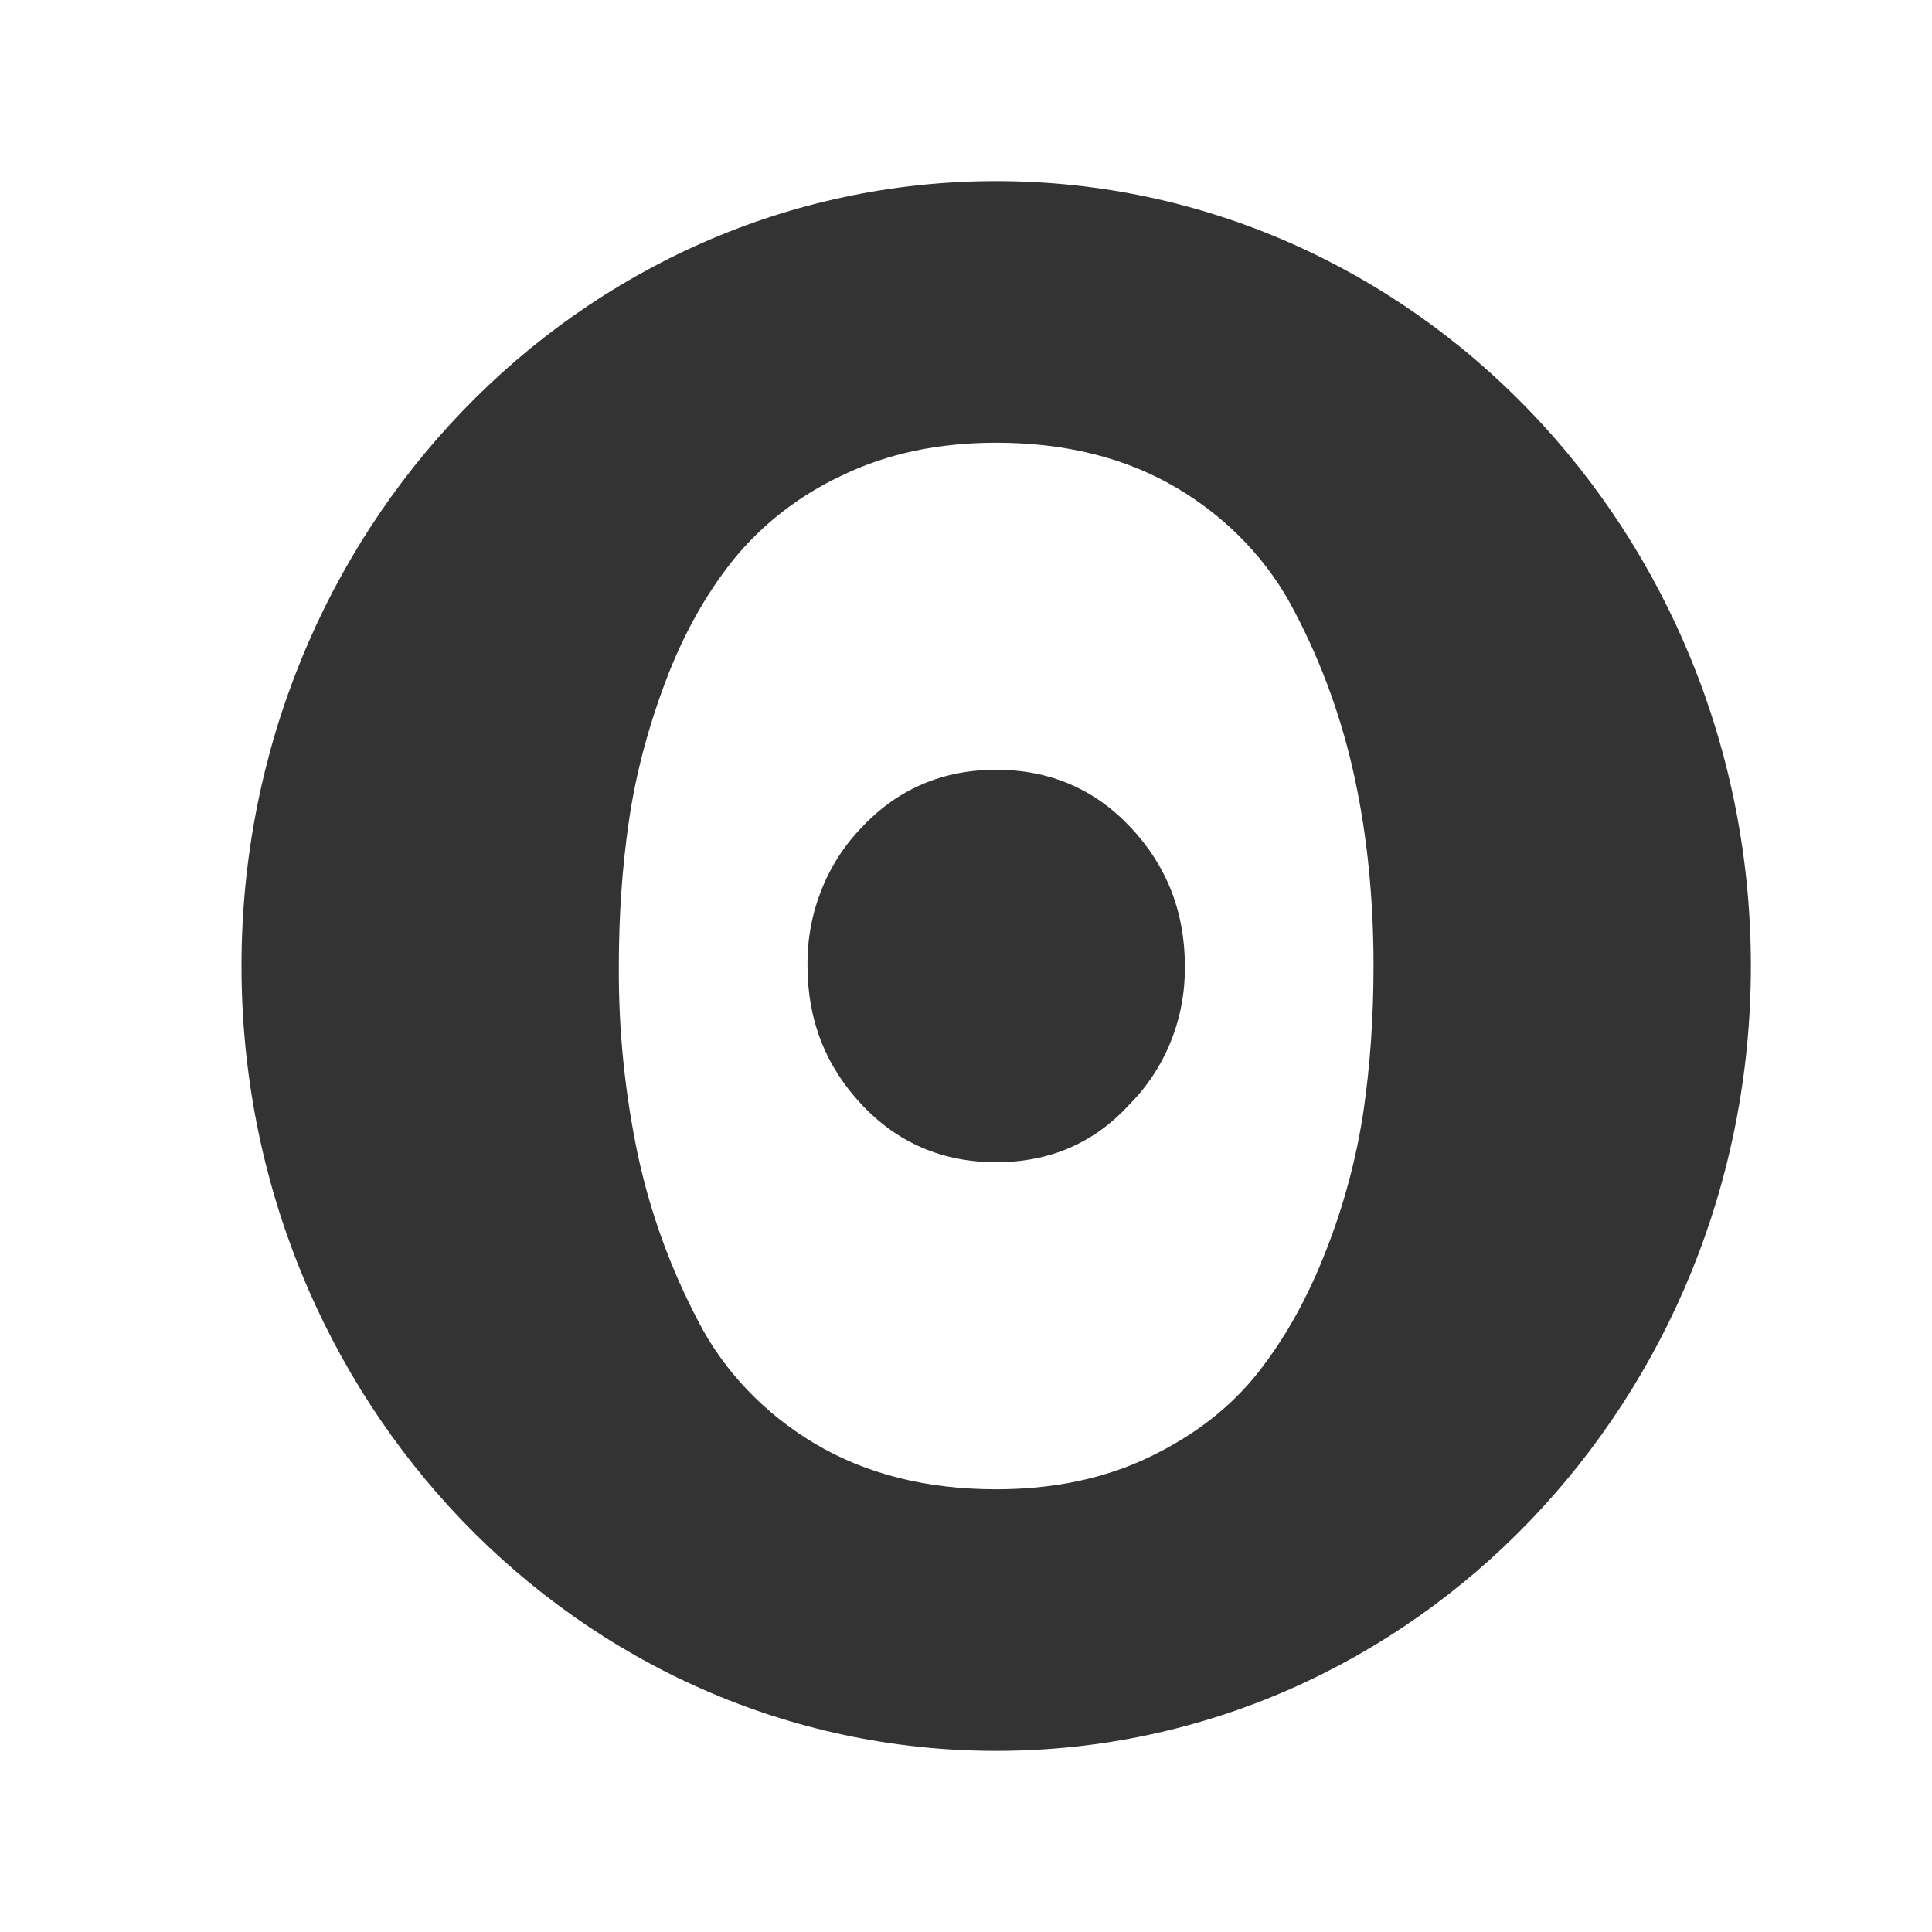
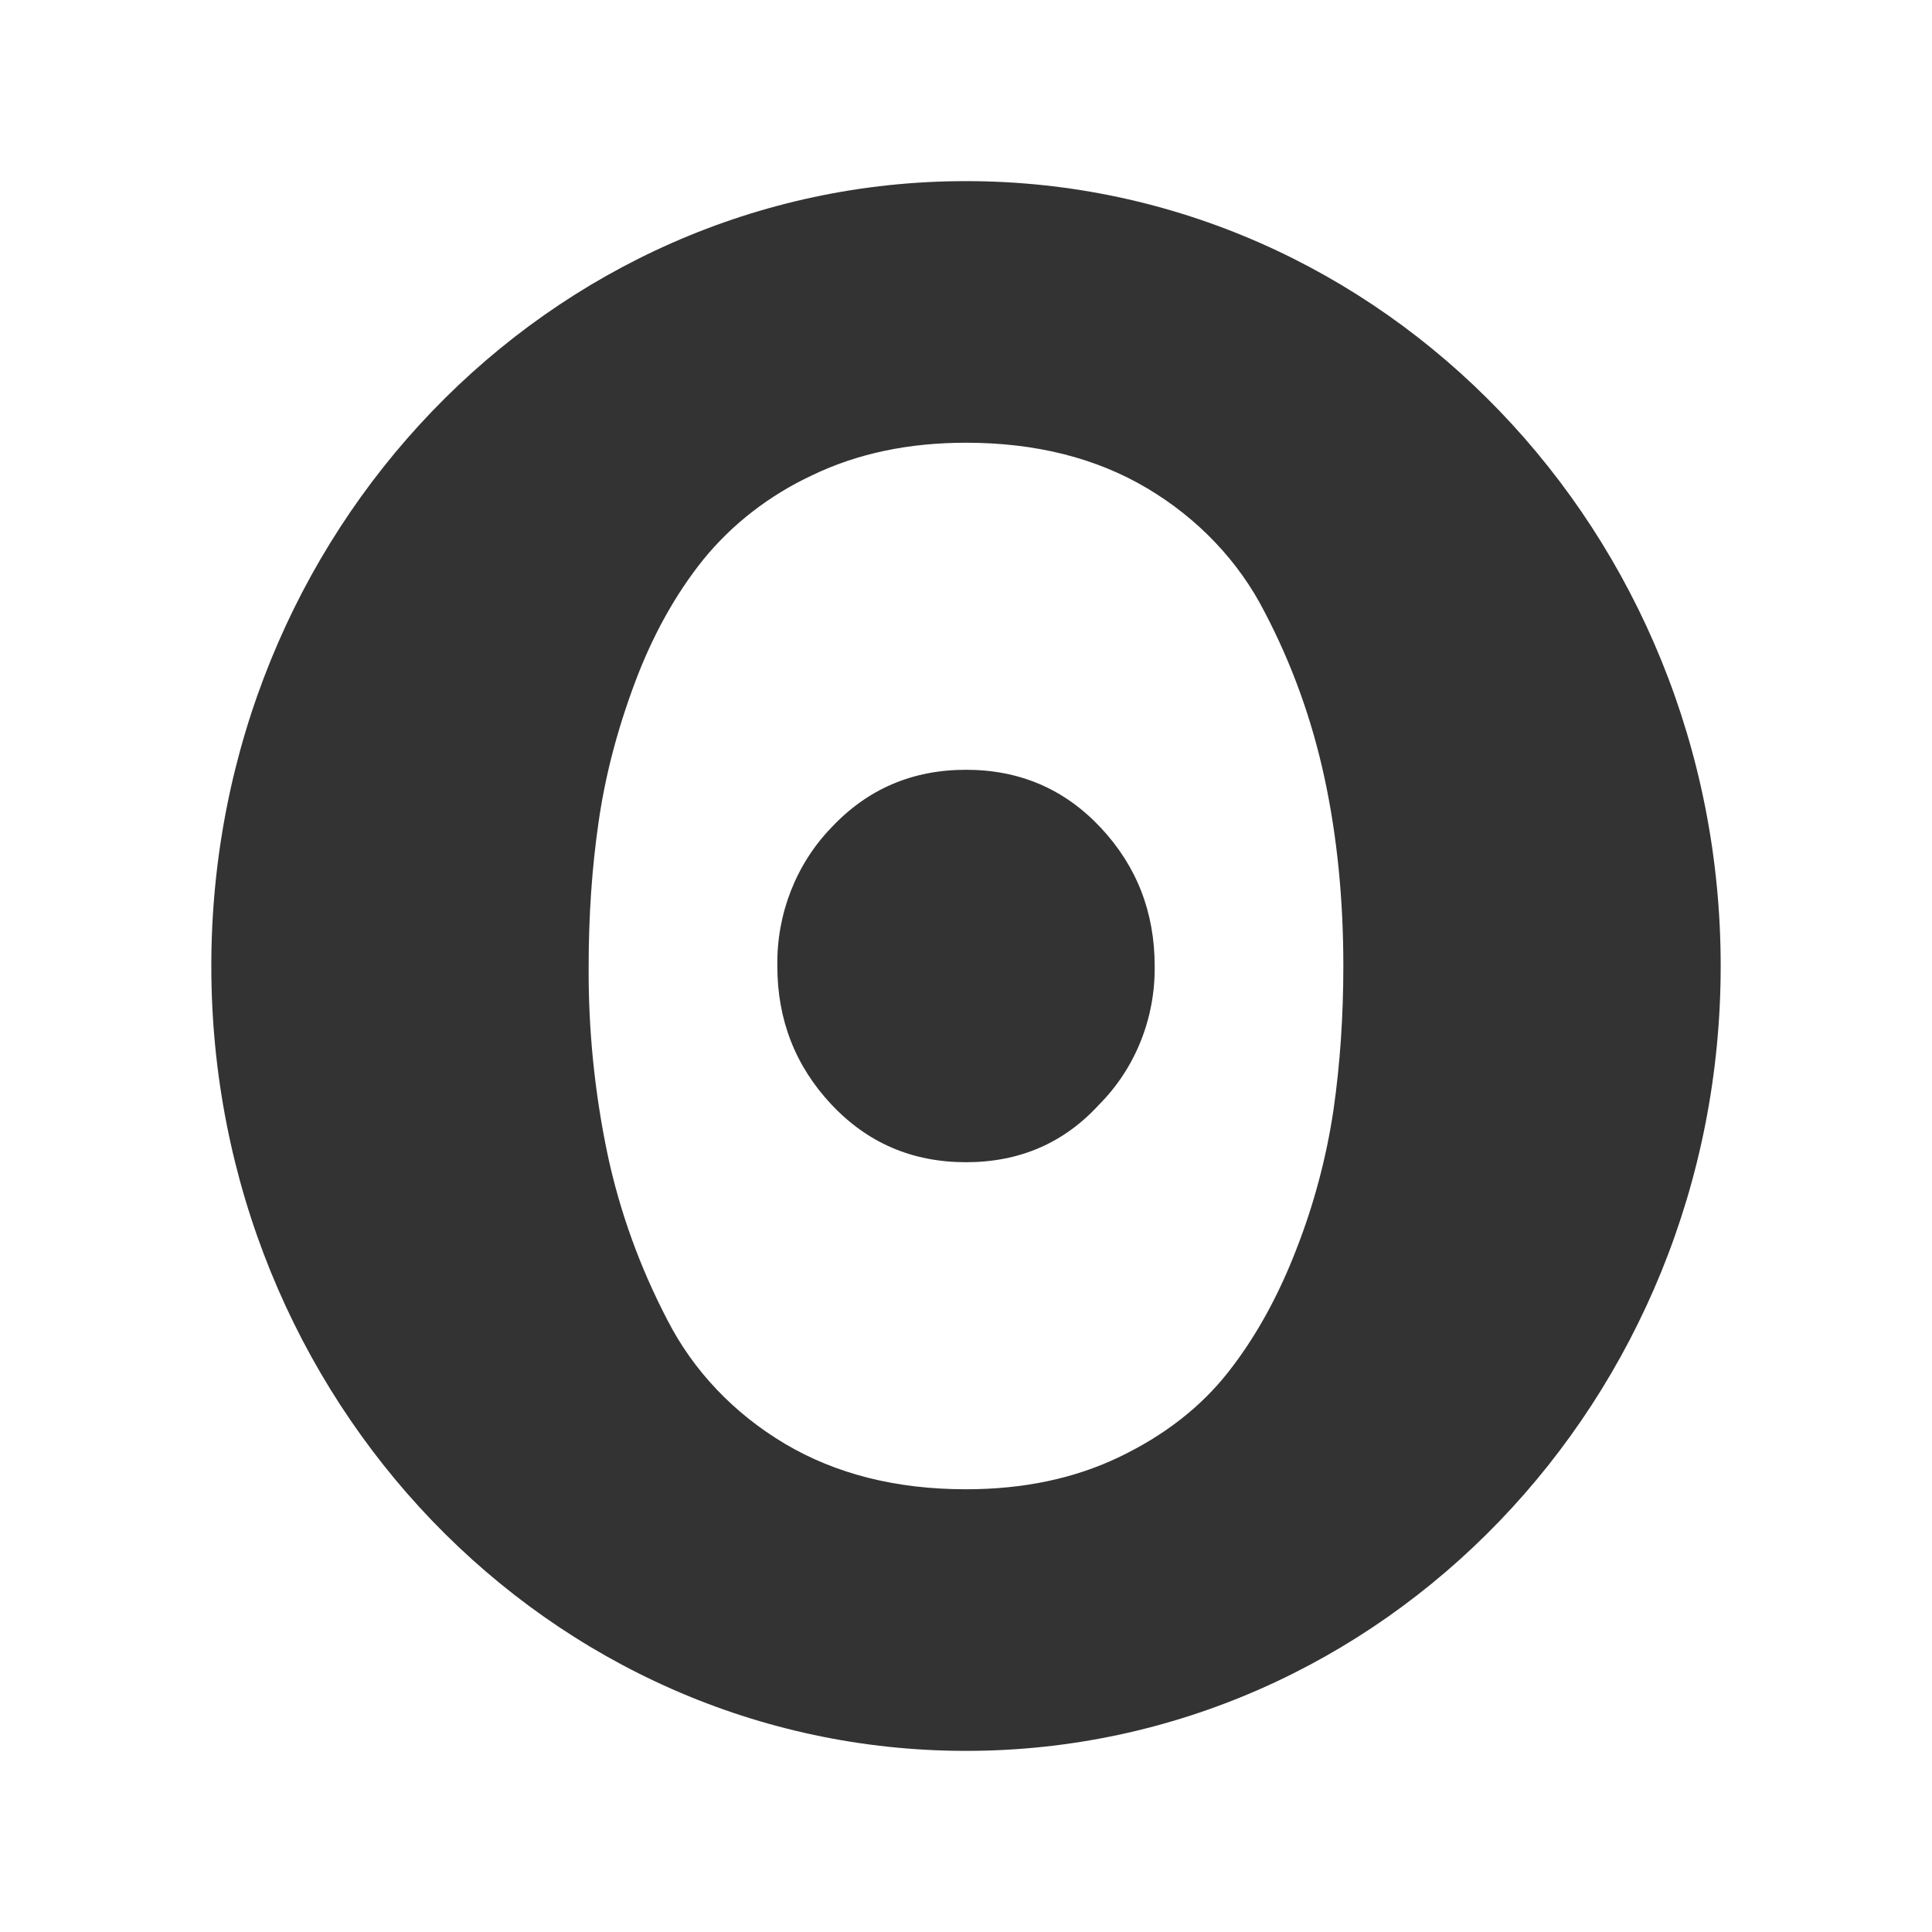
- <svg xmlns="http://www.w3.org/2000/svg" version="1.1" id="Layer_1" x="0px" y="0px" width="34px" height="34px" viewBox="-4 -2 32 32" enable-background="new -1 0 34 34" xml:space="preserve">
+ <svg xmlns="http://www.w3.org/2000/svg" version="1.1" id="Layer_1" x="0px" y="0px" width="34px" height="34px" viewBox="-3.5 -2 32 32" enable-background="new -1 0 34 34" xml:space="preserve">
  <path d="M12.5 22.667C11.346 22.667 10.346 22.415 9.5 21.913C8.657 21.412 7.983 20.703 7.555 19.865C7.1 18.994 6.767 18.073 6.564 17.124C6.348 16.095 6.243 15.048 6.25 14C6.25 13.17 6.304 12.376 6.414 11.618C6.522 10.86 6.723 10.089 7.016 9.307C7.308 8.526 7.685 7.848 8.145 7.273C8.623 6.684 9.241 6.204 9.952 5.872C10.698 5.512 11.546 5.333 12.5 5.333C13.654 5.333 14.654 5.585 15.5 6.087C16.343 6.588 17.017 7.297 17.445 8.135C17.897 8.996 18.227 9.91 18.436 10.876C18.645 11.841 18.75 12.883 18.75 14C18.75 14.83 18.696 15.624 18.587 16.382C18.47 17.17 18.264 17.945 17.972 18.692C17.67 19.474 17.295 20.152 16.843 20.727C16.391 21.302 15.793 21.769 15.048 22.128C14.303 22.488 13.454 22.667 12.5 22.667ZM14.706 16.294C15.304 15.694 15.636 14.864 15.625 14C15.625 13.107 15.326 12.342 14.729 11.706C14.131 11.069 13.389 10.75 12.5 10.75C11.611 10.75 10.869 11.069 10.271 11.706C9.685 12.312 9.362 13.14 9.375 14C9.375 14.893 9.674 15.658 10.271 16.294C10.869 16.931 11.611 17.25 12.5 17.25C13.389 17.25 14.124 16.931 14.706 16.294ZM12.5 27C19.403 27 25 21.179 25 14C25 6.821 19.403 1 12.5 1C5.597 1 0 6.821 0 14C0 21.179 5.597 27 12.5 27Z" fill="#333" />
</svg>
